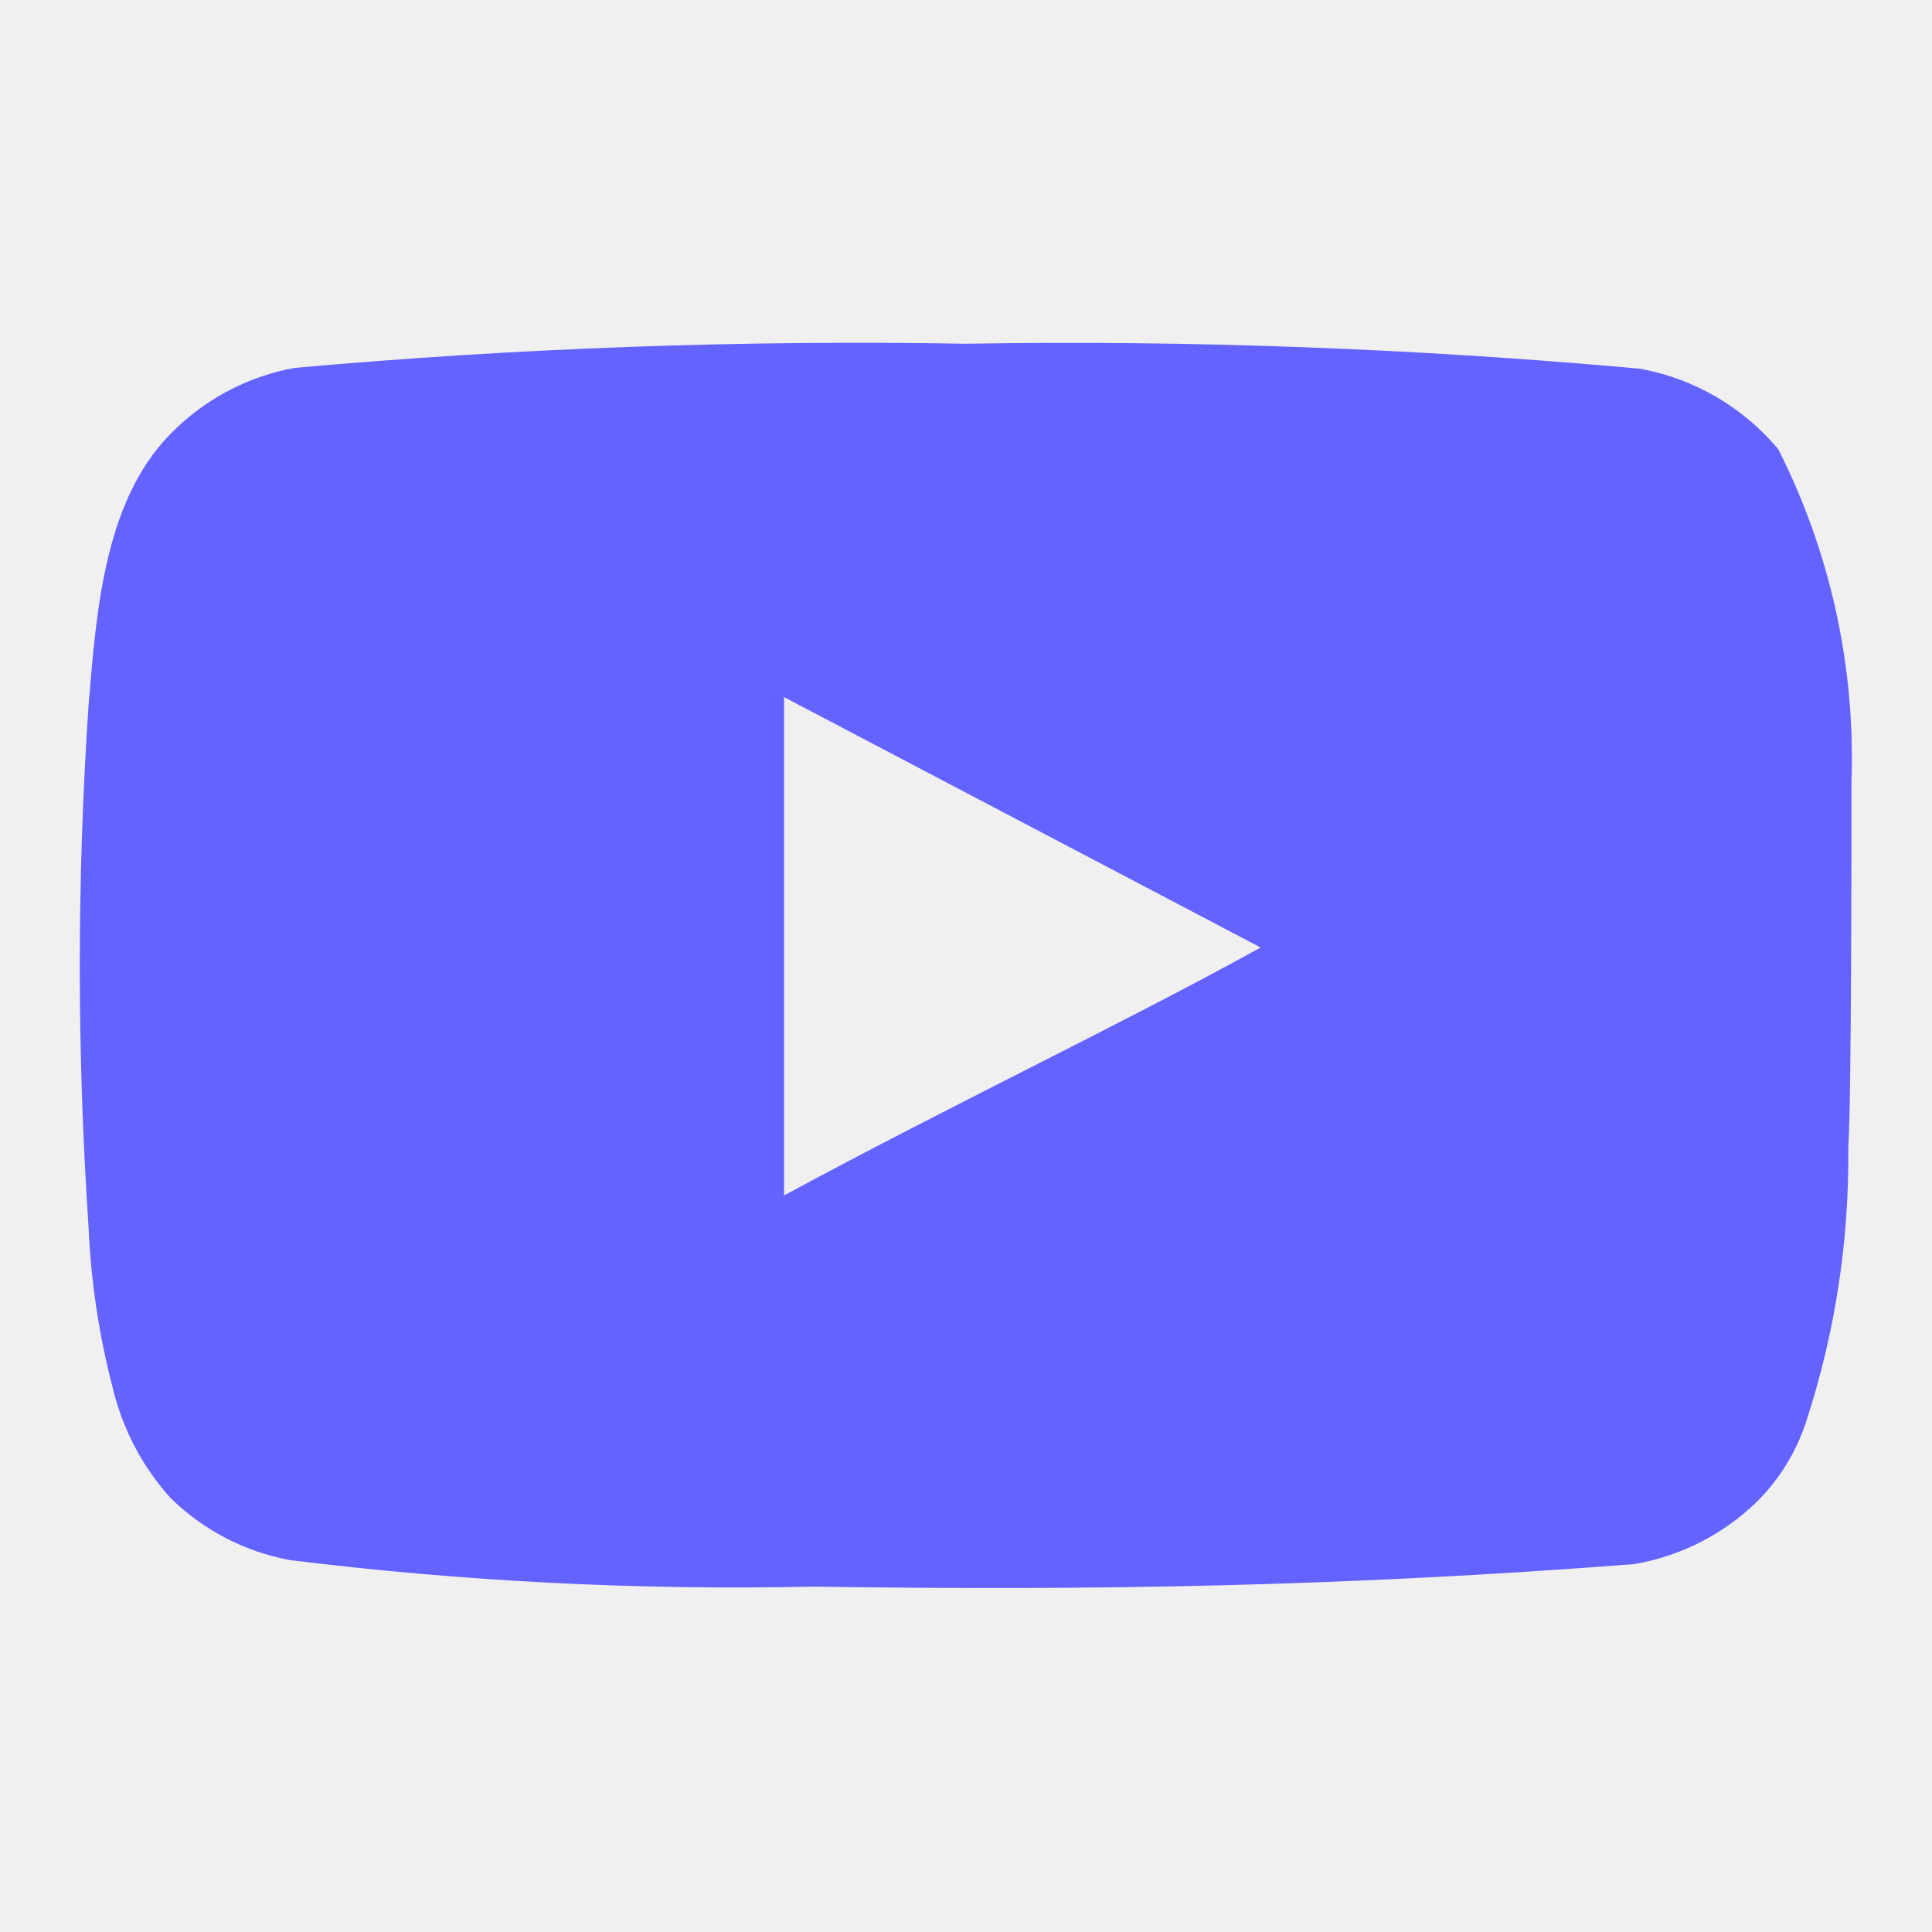
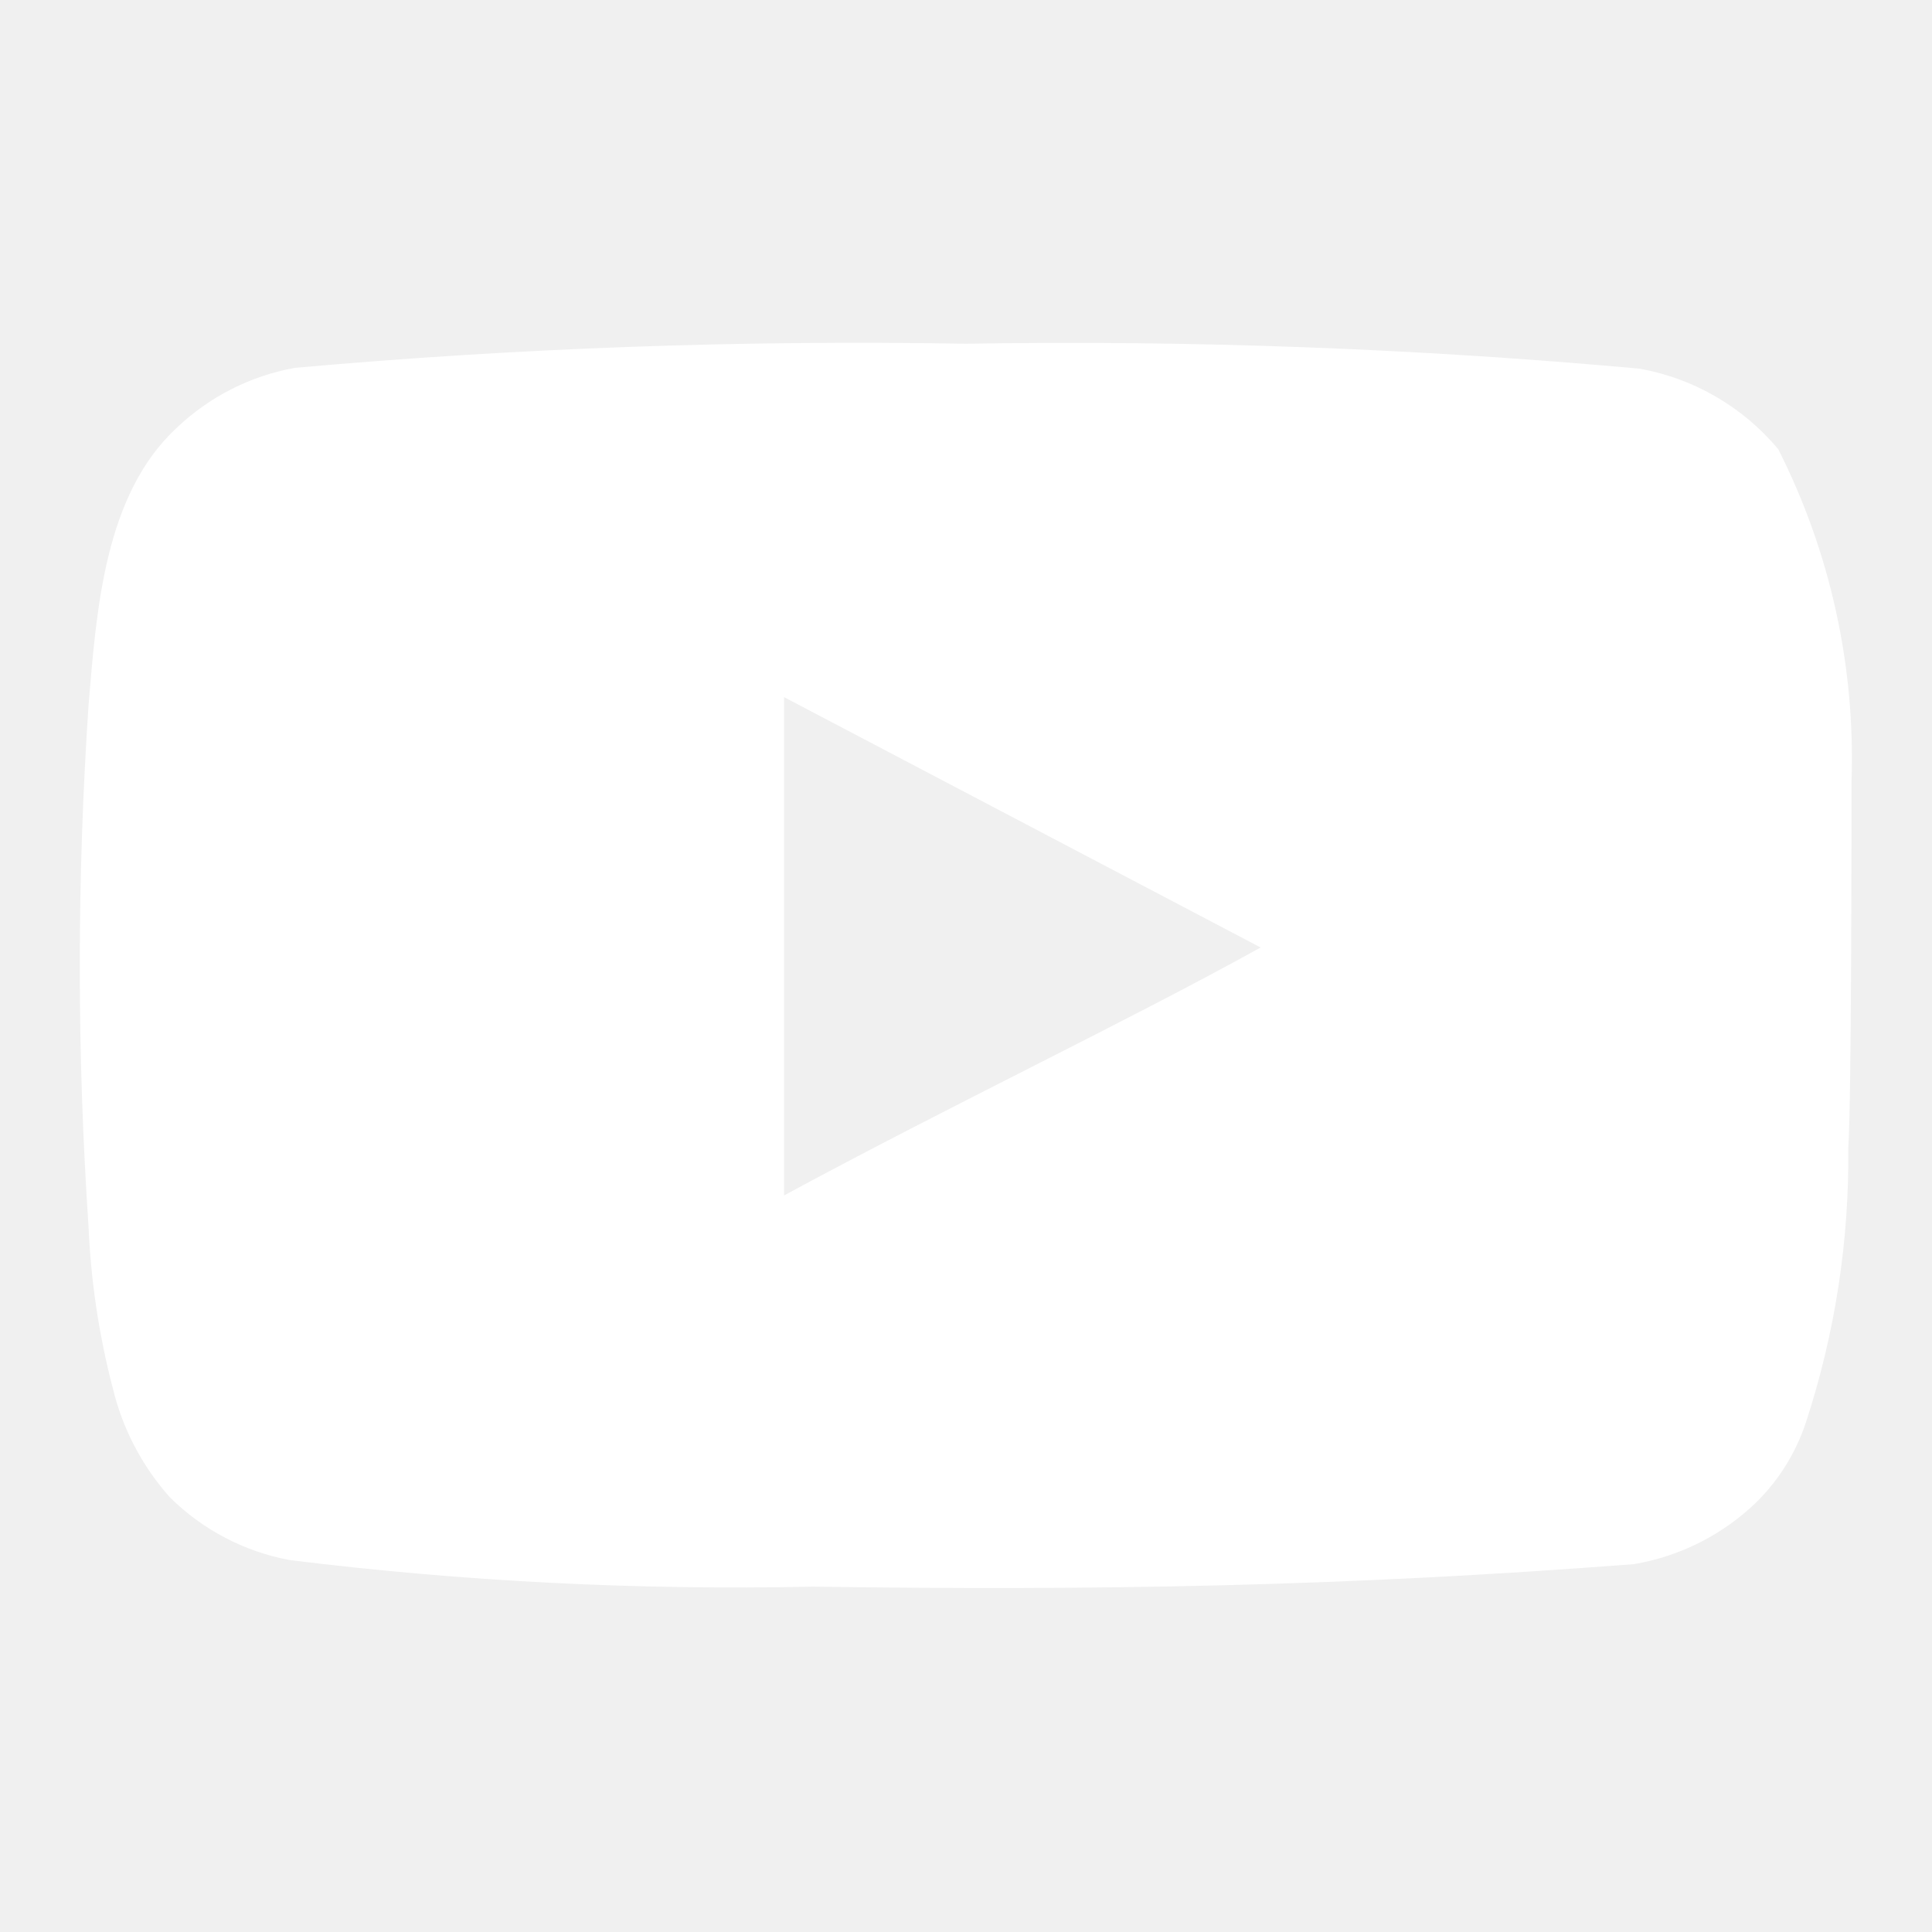
<svg xmlns="http://www.w3.org/2000/svg" data-name="Layer 1" viewBox="0 0 24 24" id="youtube">
-   <path fill="#6563FF" d="M23,9.71a8.5,8.5,0,0,0-.91-4.13,2.92,2.92,0,0,0-1.72-1A78.36,78.36,0,0,0,12,4.27a78.45,78.45,0,0,0-8.34.3,2.87,2.87,0,0,0-1.46.74c-.9.83-1,2.25-1.1,3.45a48.29,48.29,0,0,0,0,6.48,9.55,9.55,0,0,0,.3,2,3.14,3.14,0,0,0,.71,1.36,2.86,2.86,0,0,0,1.49.78,45.18,45.18,0,0,0,6.5.33c3.5.05,6.57,0,10.2-.28a2.88,2.88,0,0,0,1.53-.78,2.49,2.49,0,0,0,.61-1,10.58,10.58,0,0,0,.52-3.4C23,13.69,23,10.31,23,9.71ZM9.74,14.85V8.66l5.92,3.11C14,12.69,11.81,13.73,9.74,14.85Z" />
+   <path fill="#FFFFFF" d="M23,9.71a8.5,8.5,0,0,0-.91-4.13,2.92,2.92,0,0,0-1.72-1A78.36,78.36,0,0,0,12,4.27a78.45,78.45,0,0,0-8.34.3,2.87,2.87,0,0,0-1.46.74c-.9.83-1,2.25-1.1,3.45a48.29,48.29,0,0,0,0,6.48,9.55,9.55,0,0,0,.3,2,3.14,3.14,0,0,0,.71,1.36,2.86,2.86,0,0,0,1.49.78,45.18,45.18,0,0,0,6.5.33c3.5.05,6.57,0,10.2-.28a2.88,2.88,0,0,0,1.53-.78,2.49,2.49,0,0,0,.61-1,10.58,10.58,0,0,0,.52-3.4C23,13.69,23,10.31,23,9.71ZM9.74,14.85V8.66l5.92,3.11C14,12.69,11.81,13.73,9.74,14.85Z" />
</svg>
